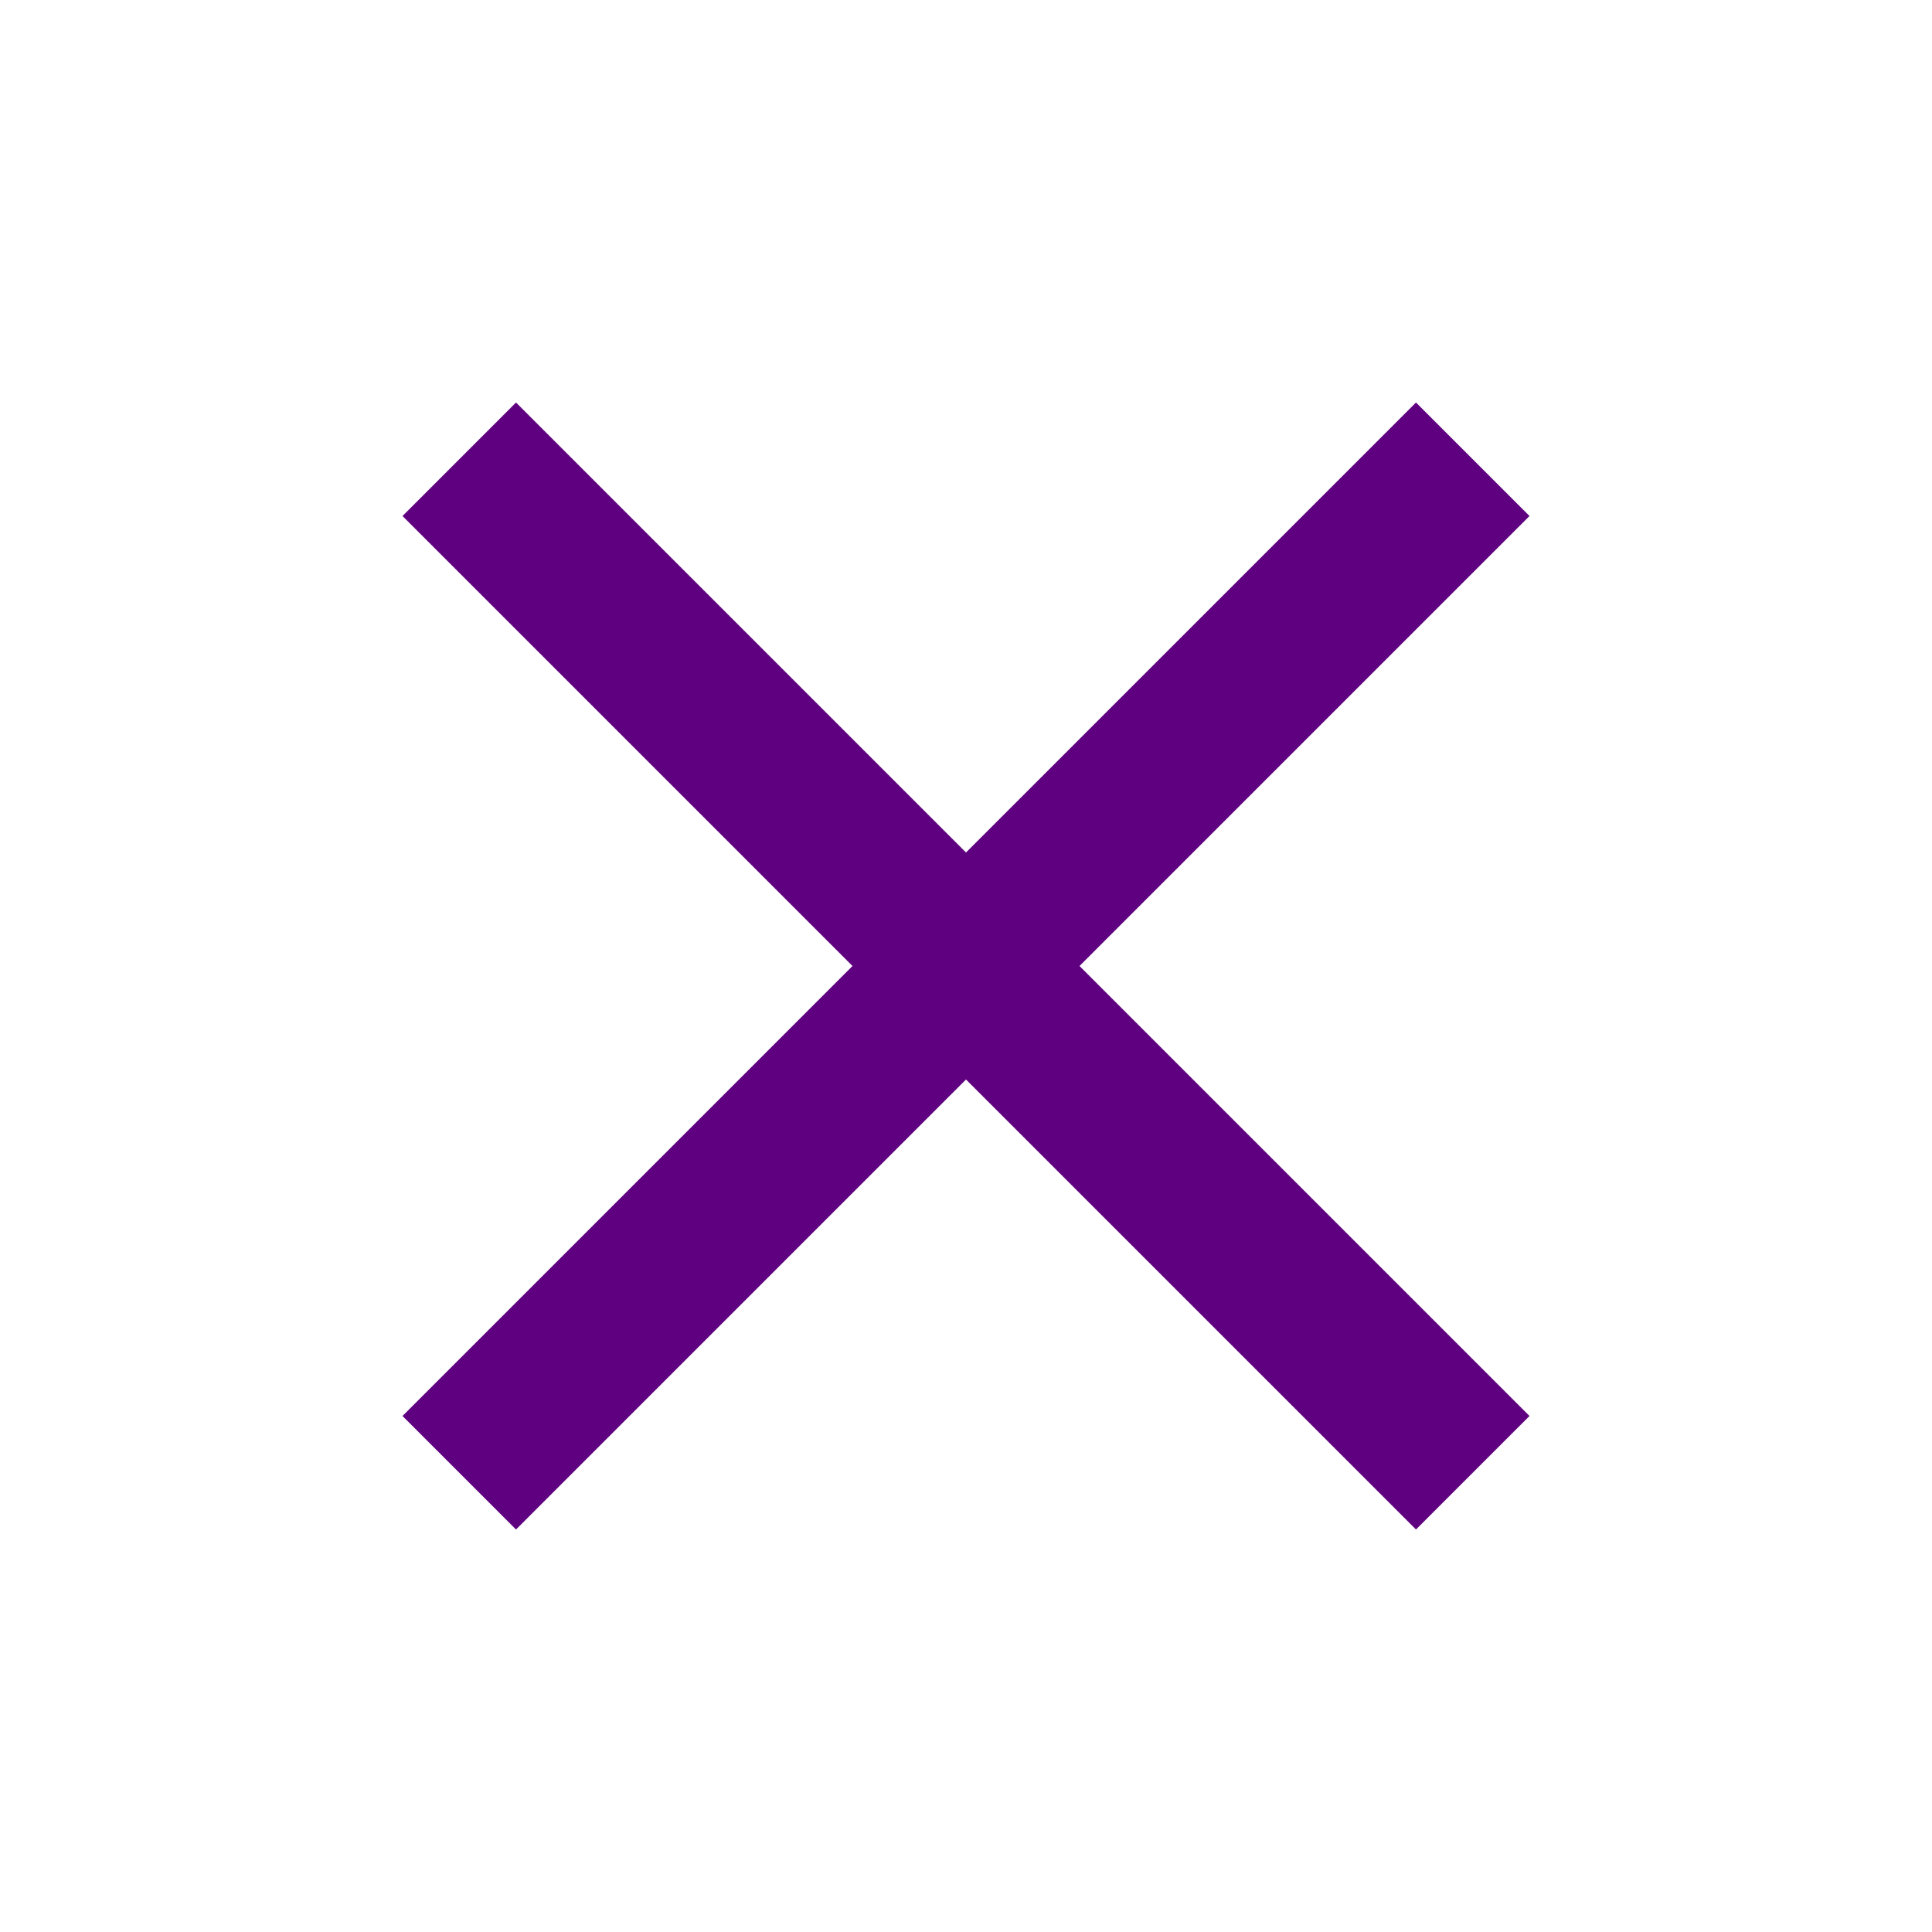
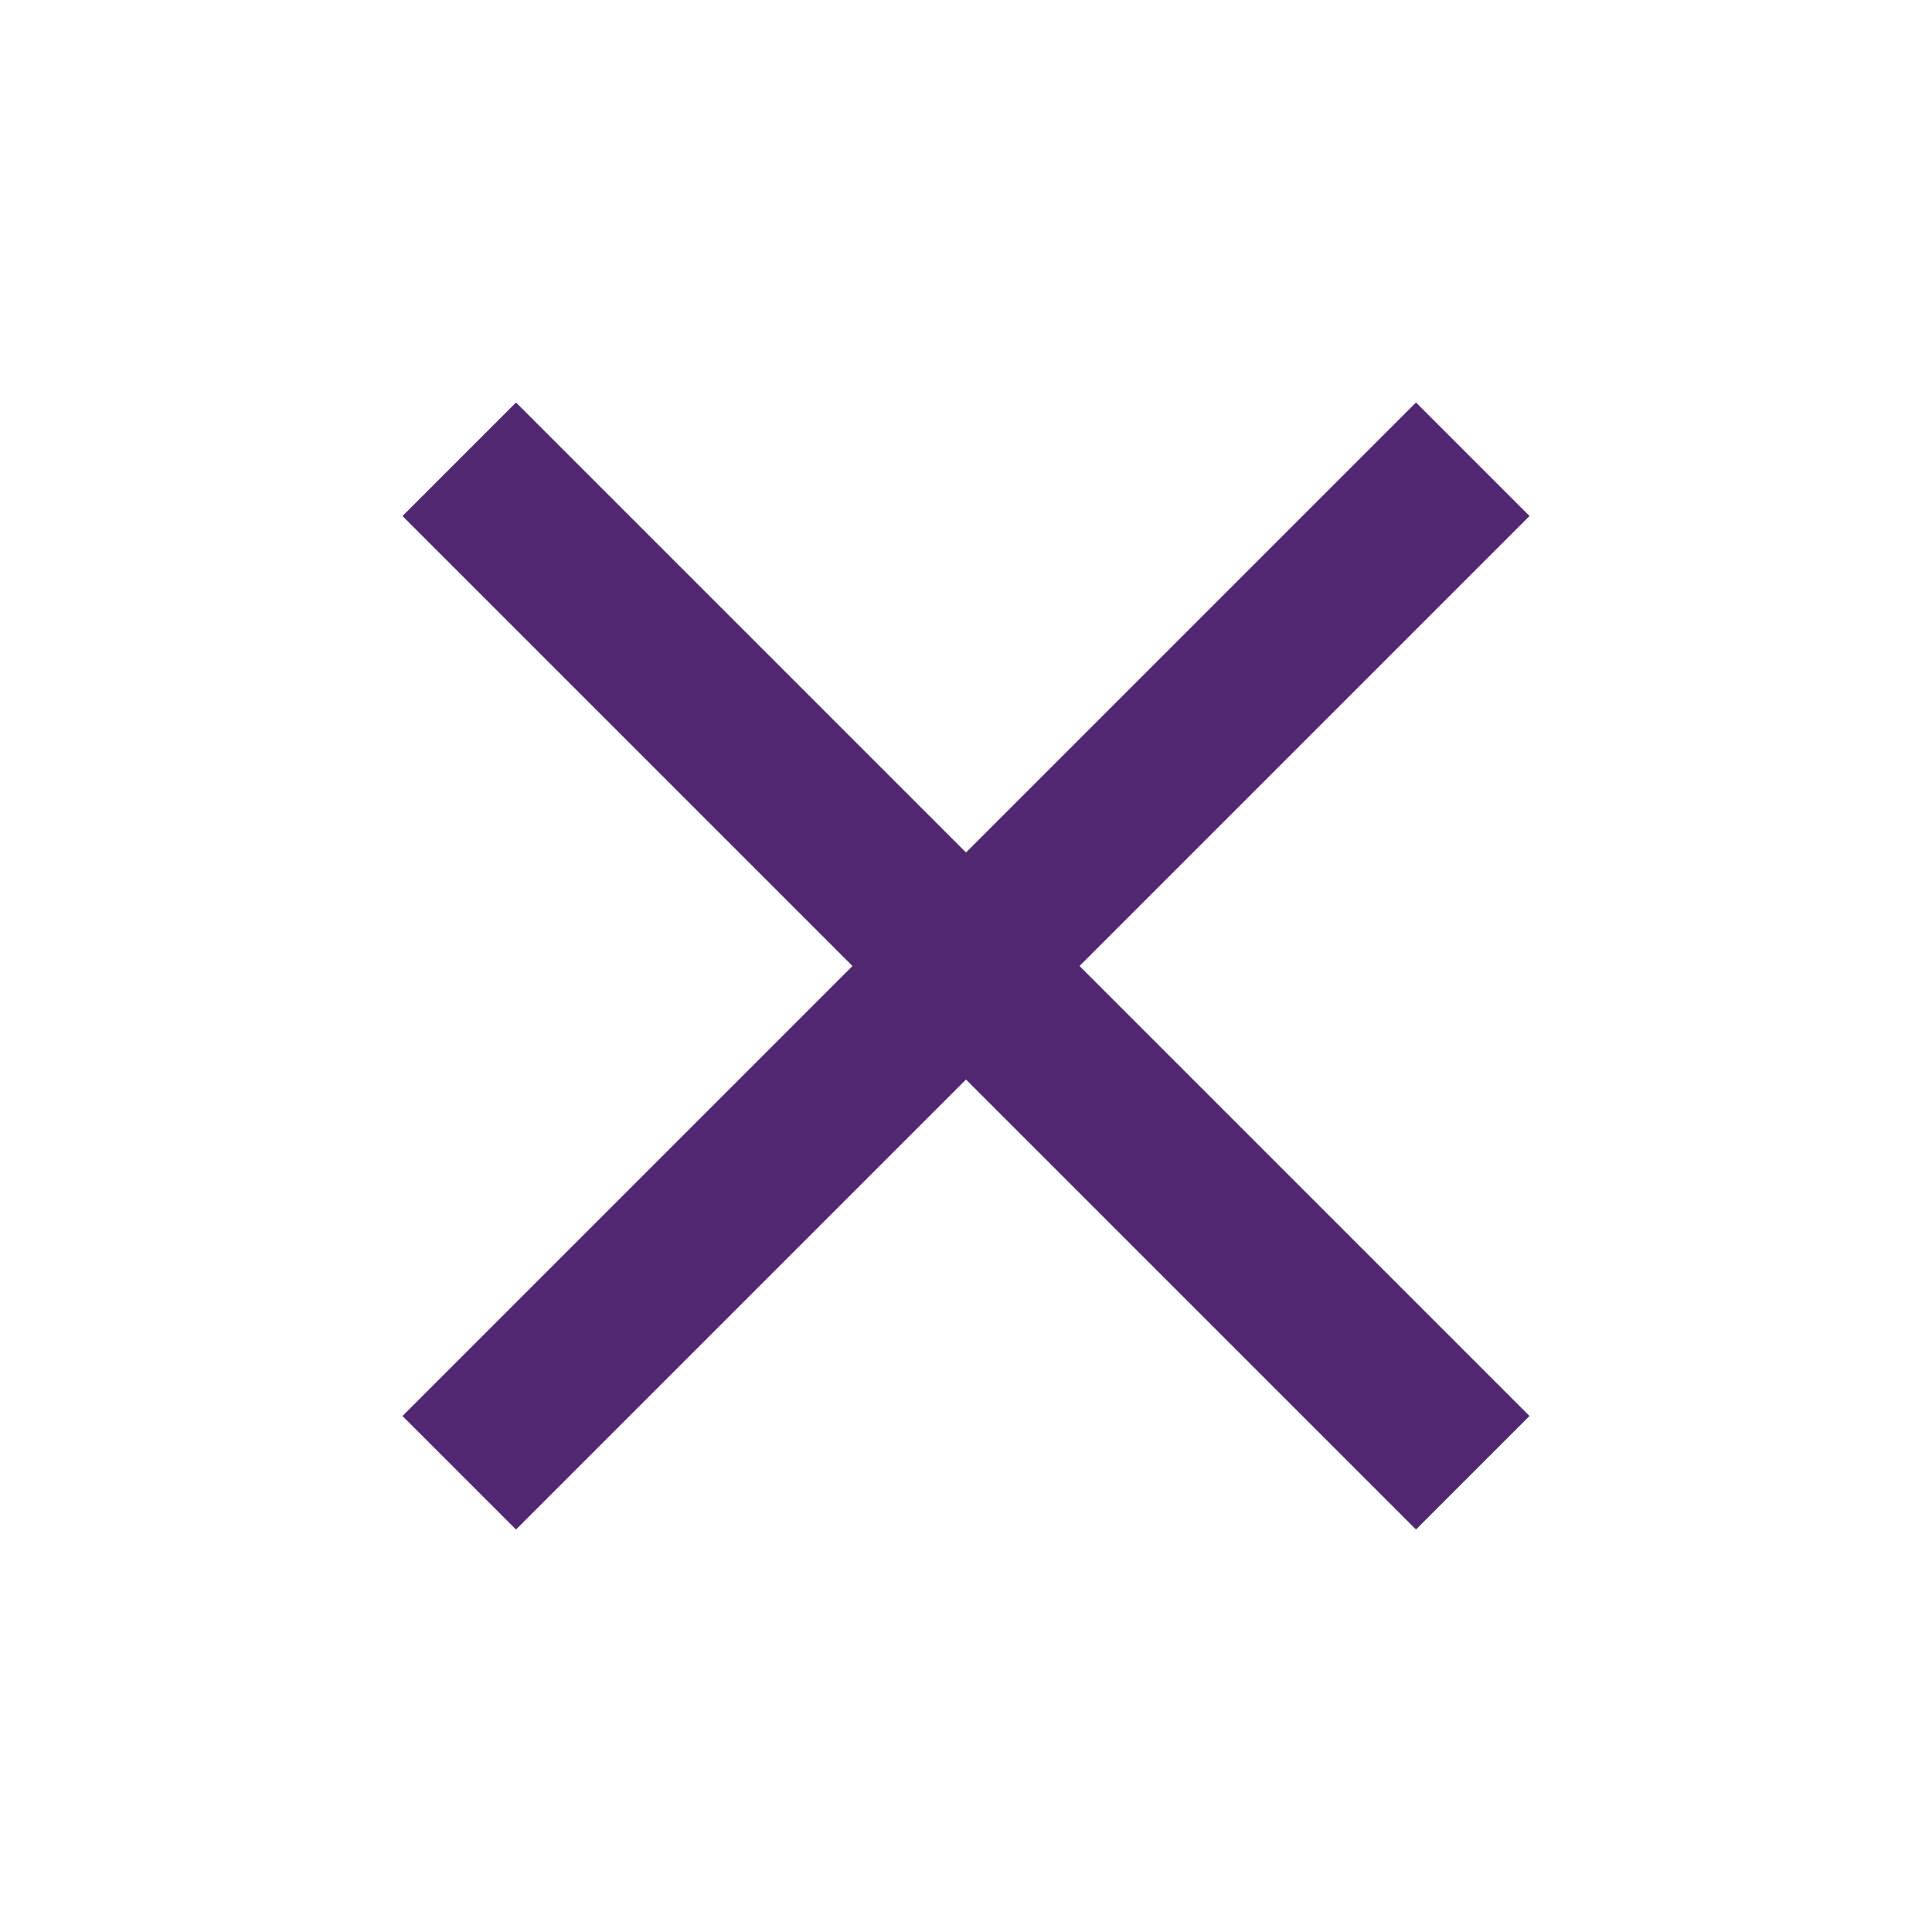
<svg xmlns="http://www.w3.org/2000/svg" width="24" height="24" viewBox="0 0 24 24" fill="none">
-   <path d="M19 6.41L17.59 5L12 10.59L6.41 5L5 6.41L10.59 12L5 17.59L6.41 19L12 13.41L17.59 19L19 17.59L13.41 12L19 6.41Z" fill="#5f0080" />
+   <path d="M19 6.41L17.59 5L12 10.59L6.41 5L5 6.41L10.59 12L5 17.59L6.41 19L12 13.41L17.59 19L19 17.59L13.41 12L19 6.41Z" fill="#512771" />
</svg>
